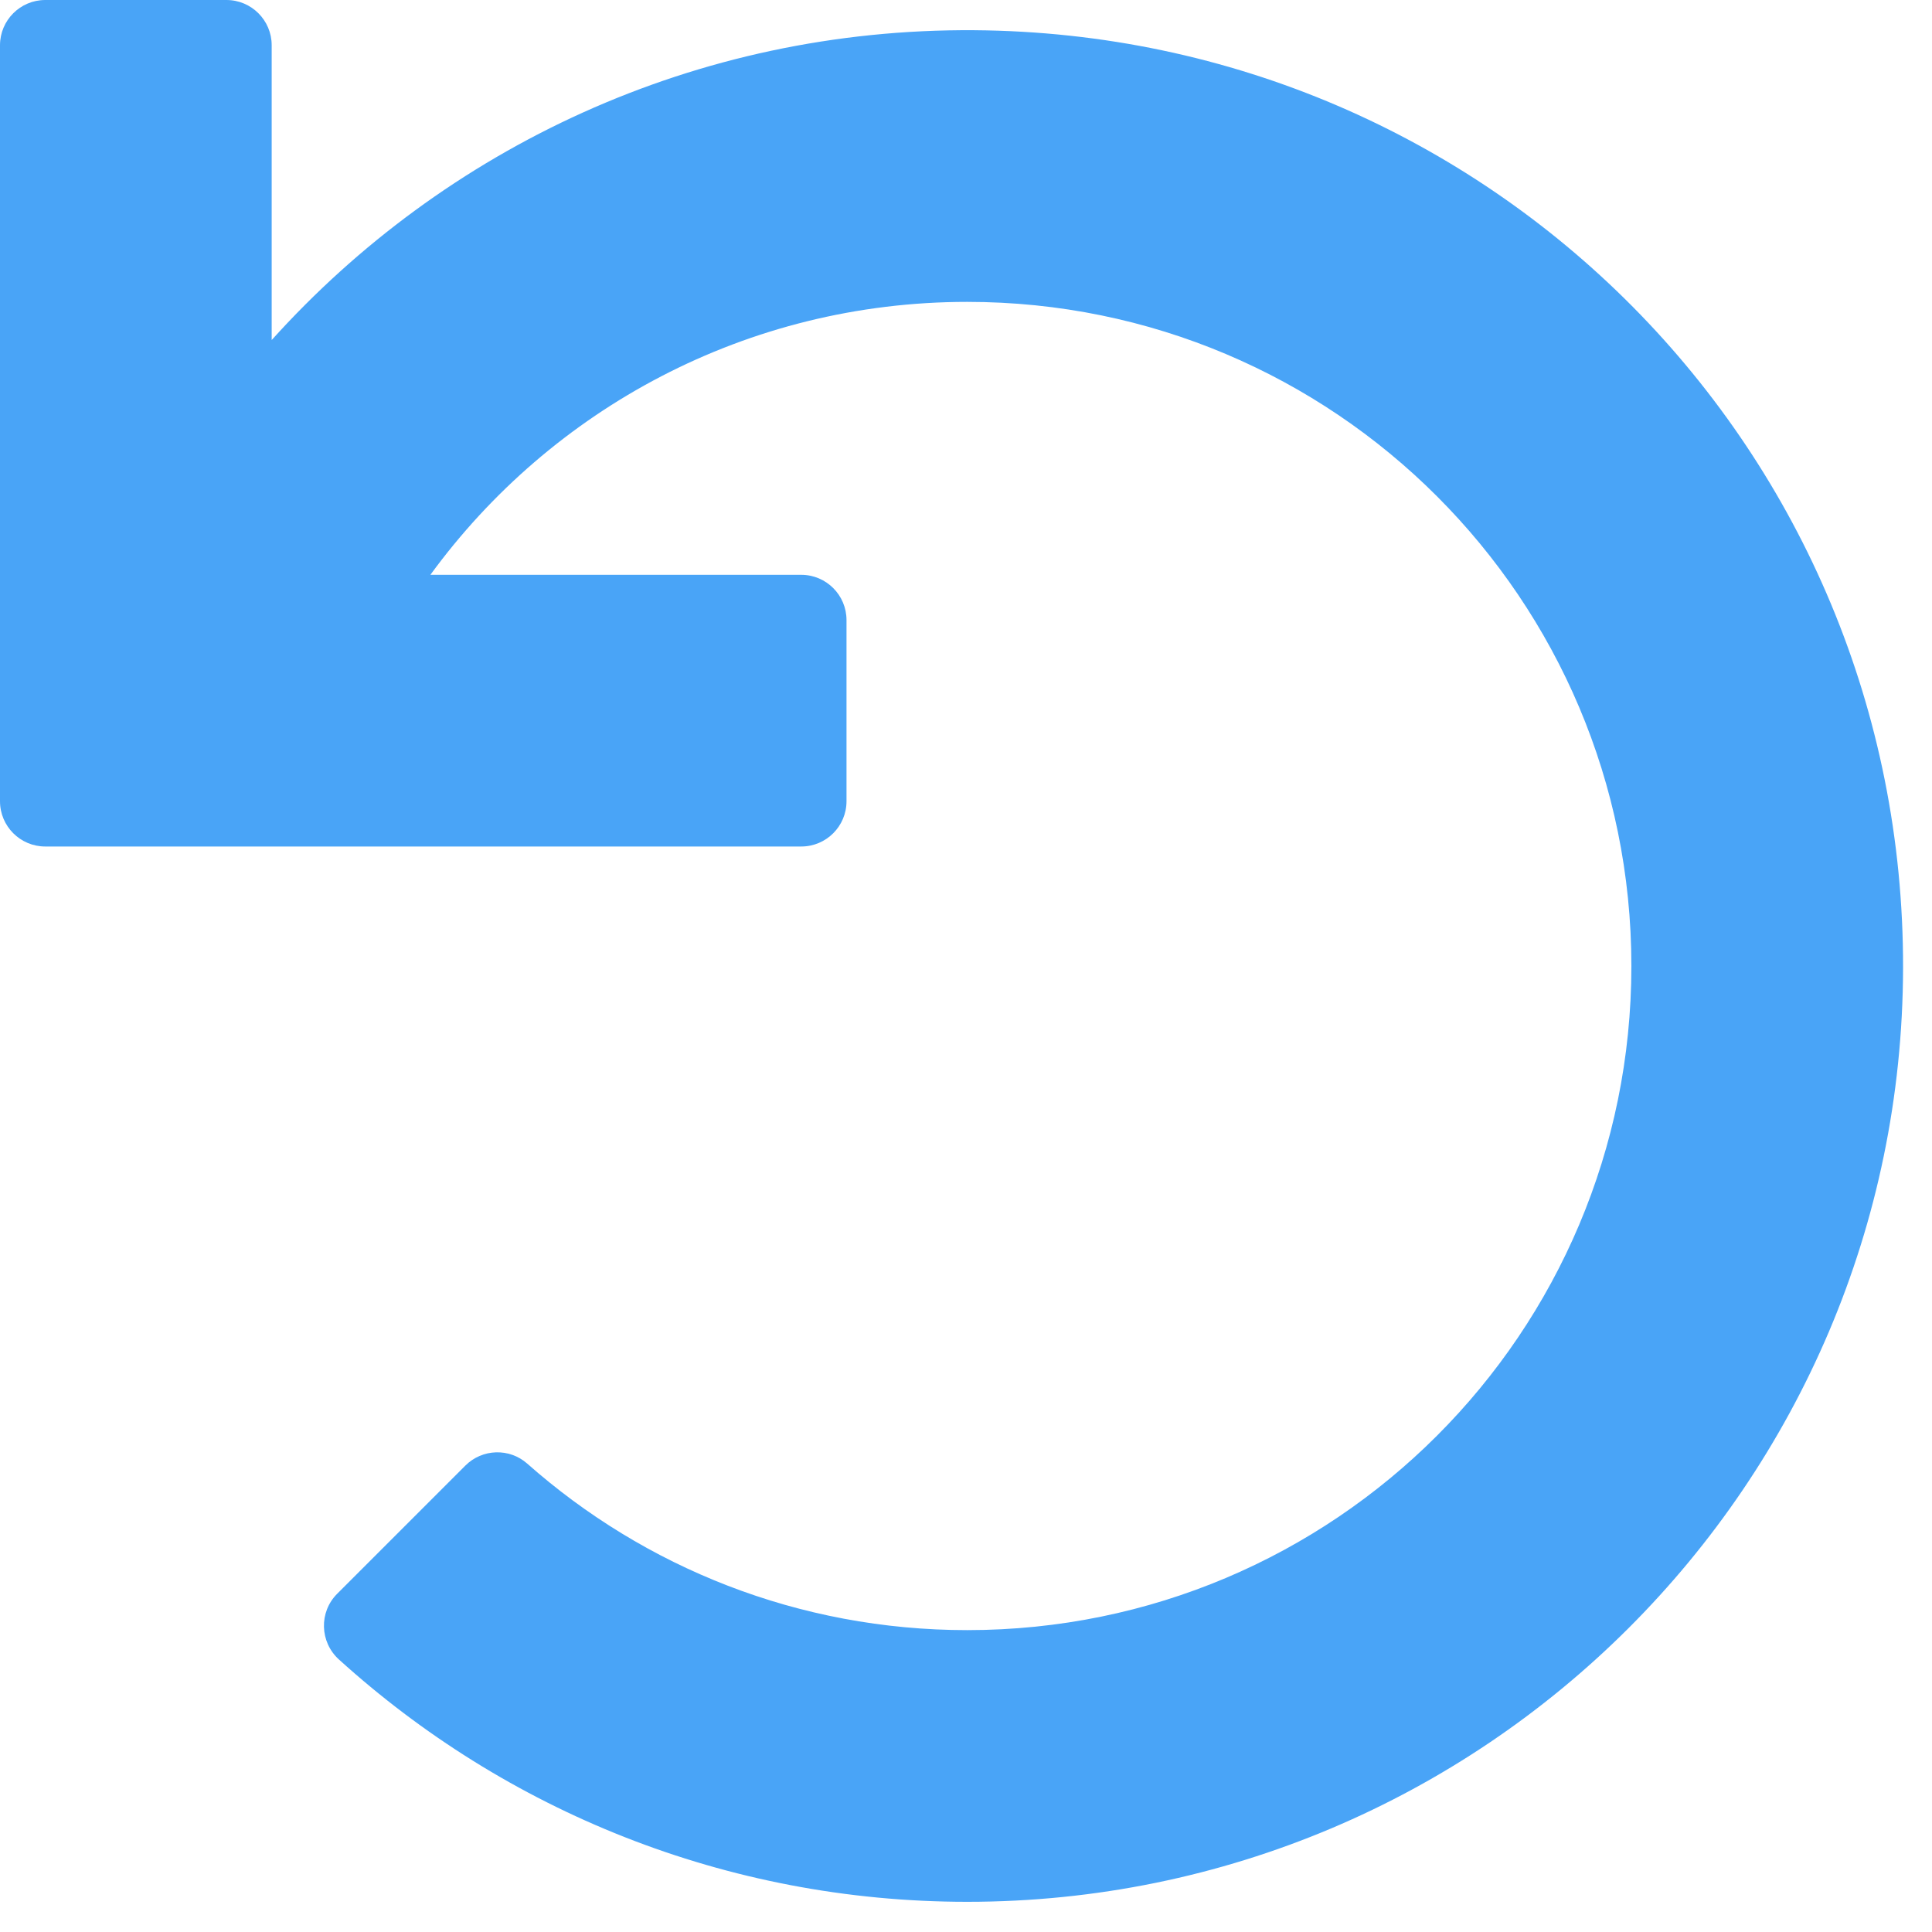
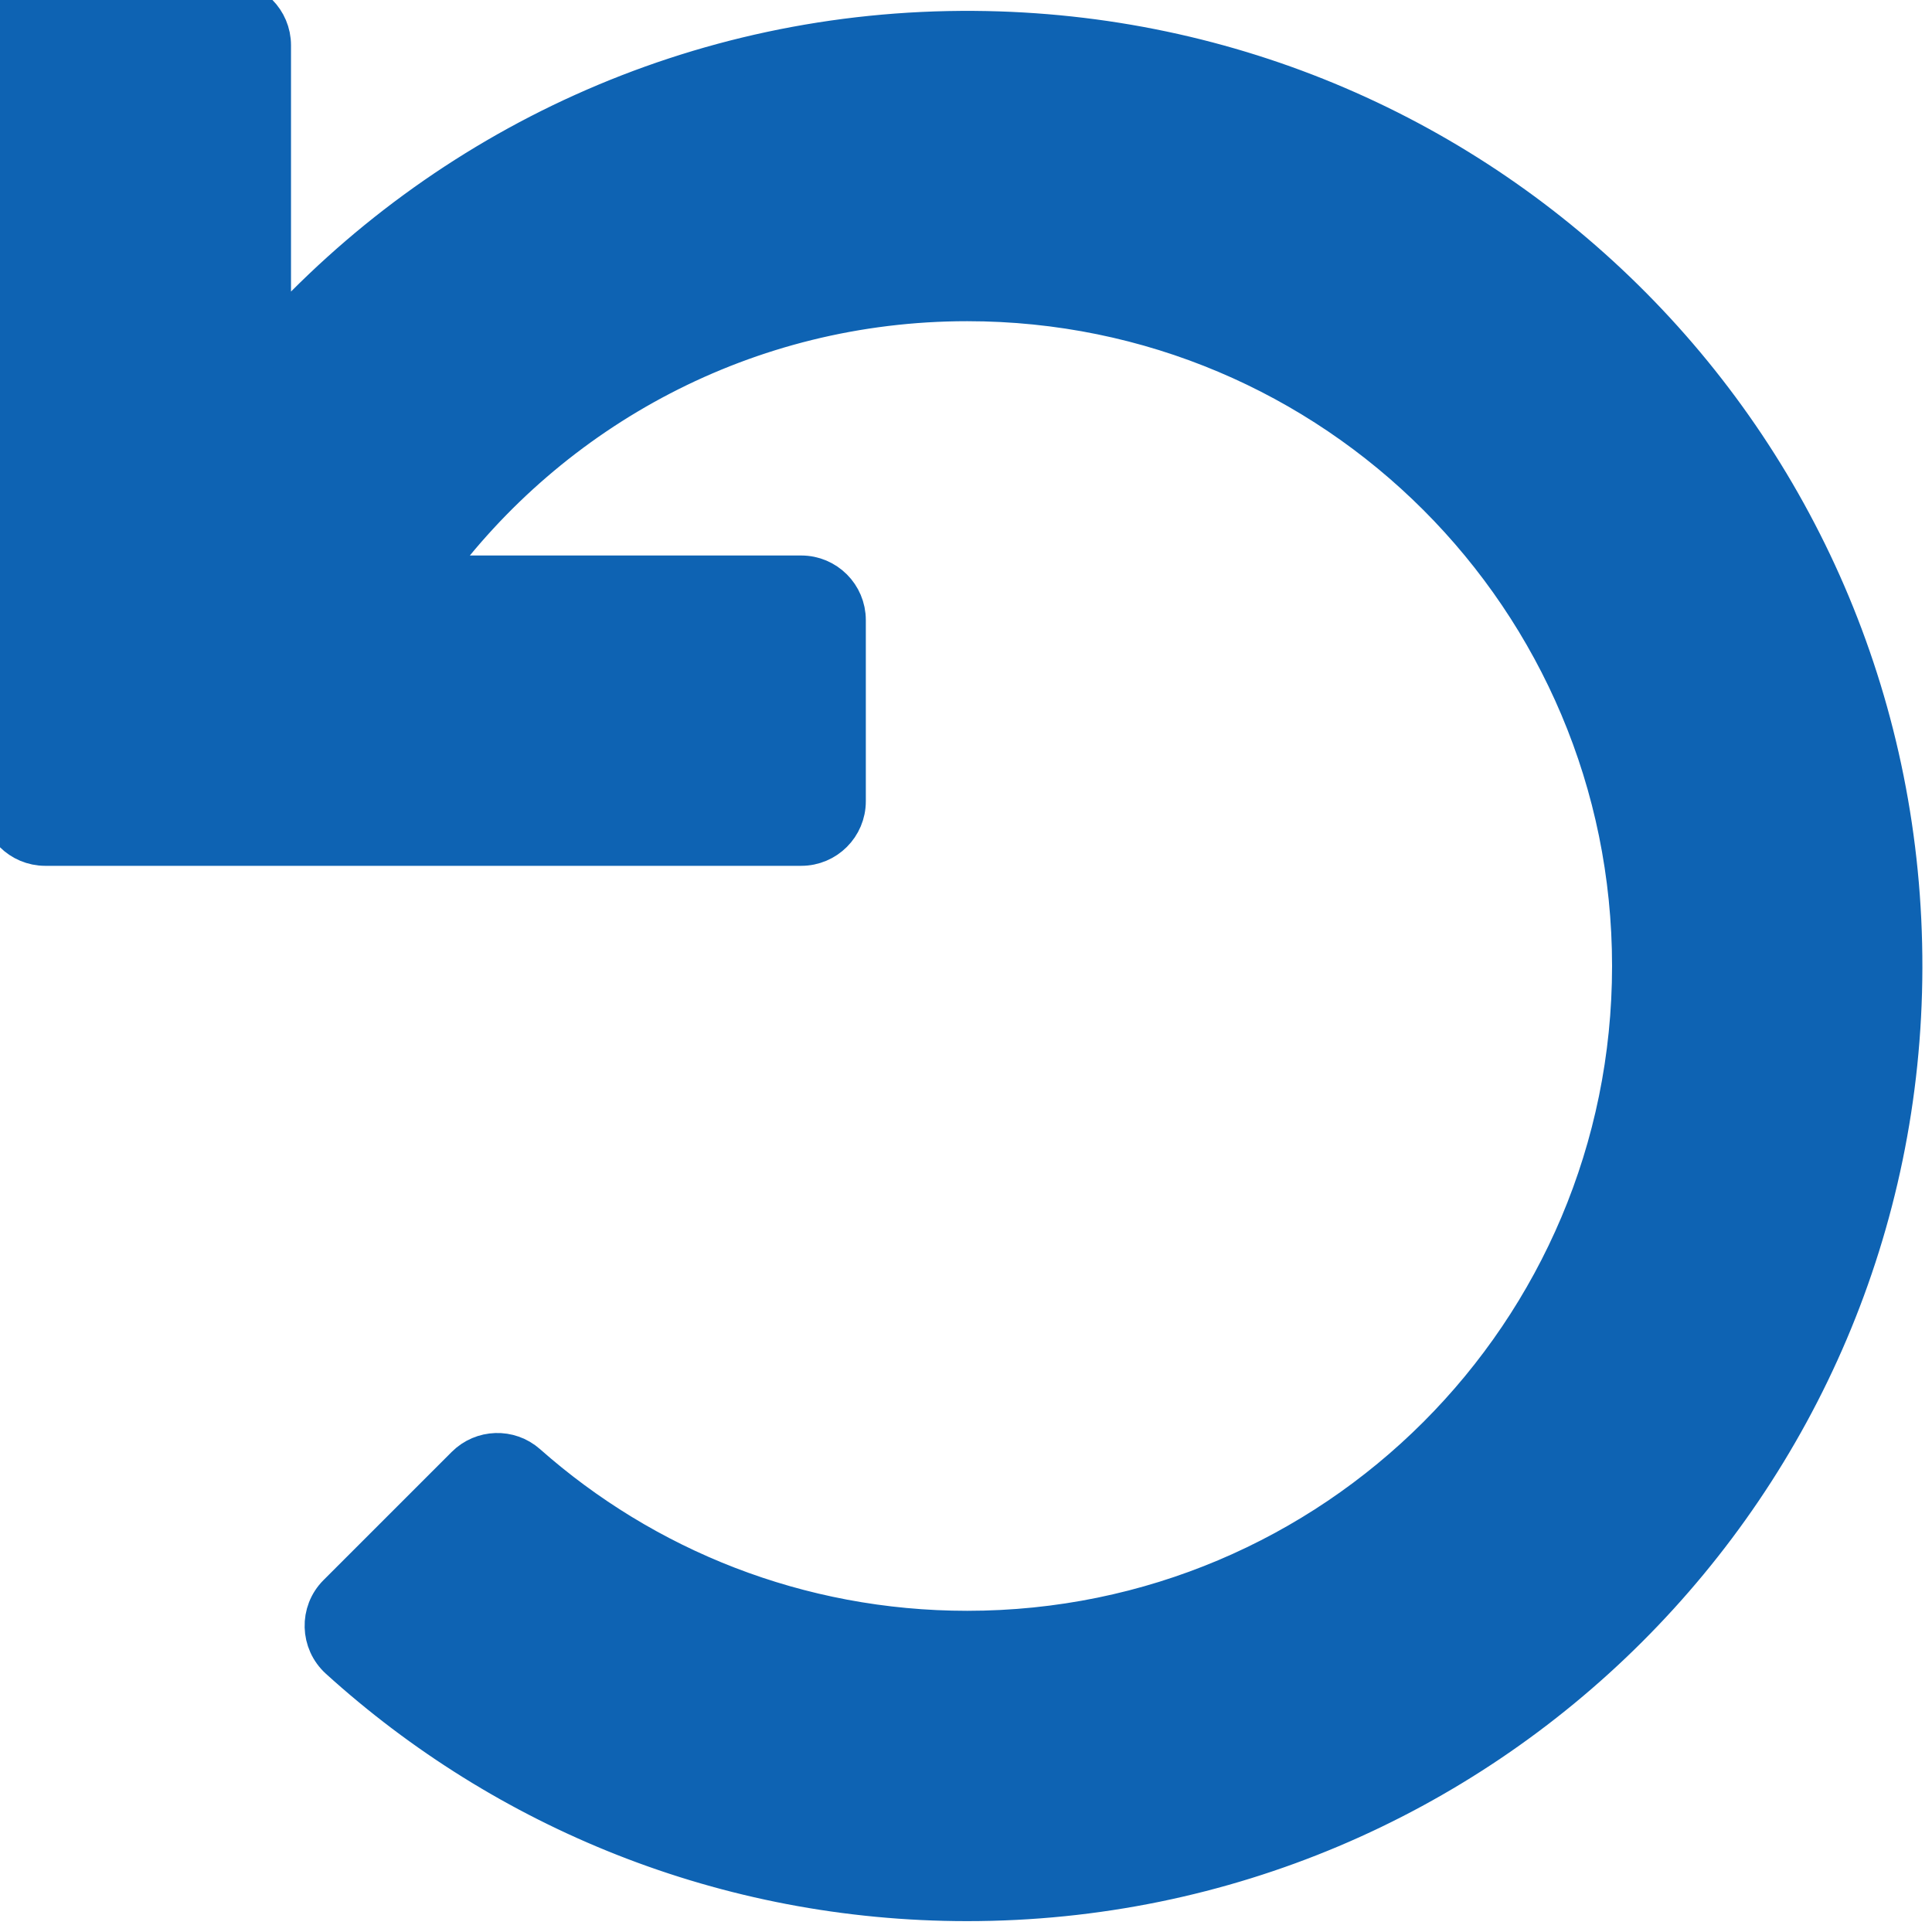
<svg xmlns="http://www.w3.org/2000/svg" aria-hidden="true" focusable="false" data-prefix="fas" data-icon="undo" class="svg-inline--fa fa-undo fa-w-16" role="img" viewBox="0 0 512 512">
-   <path fill="#49A4F7" d="M212.333 224.333H12c-6.627 0-12-5.373-12-12V12C0 5.373 5.373 0 12 0h48c6.627 0 12 5.373 12 12v78.112C117.773 39.279 184.26 7.47 258.175 8.007c136.906.994 246.448 111.623 246.157 248.532C504.041 393.258 393.12 504 256.333 504c-64.089 0-122.496-24.313-166.51-64.215-5.099-4.622-5.334-12.554-.467-17.42l33.967-33.967c4.474-4.474 11.662-4.717 16.401-.525C170.76 415.336 211.58 432 256.333 432c97.268 0 176-78.716 176-176 0-97.267-78.716-176-176-176-58.496 0-110.28 28.476-142.274 72.333h98.274c6.627 0 12 5.373 12 12v48c0 6.627-5.373 12-12 12z" />
+   <path fill="#0E63B3" d="M212.333 224.333H12c-6.627 0-12-5.373-12-12V12C0 5.373 5.373 0 12 0h48c6.627 0 12 5.373 12 12v78.112C117.773 39.279 184.26 7.47 258.175 8.007c136.906.994 246.448 111.623 246.157 248.532C504.041 393.258 393.12 504 256.333 504c-64.089 0-122.496-24.313-166.51-64.215-5.099-4.622-5.334-12.554-.467-17.42l33.967-33.967c4.474-4.474 11.662-4.717 16.401-.525C170.76 415.336 211.58 432 256.333 432c97.268 0 176-78.716 176-176 0-97.267-78.716-176-176-176-58.496 0-110.28 28.476-142.274 72.333h98.274c6.627 0 12 5.373 12 12v48c0 6.627-5.373 12-12 12z" stroke="#0E63B3" stroke-width="10.24" />
</svg>
